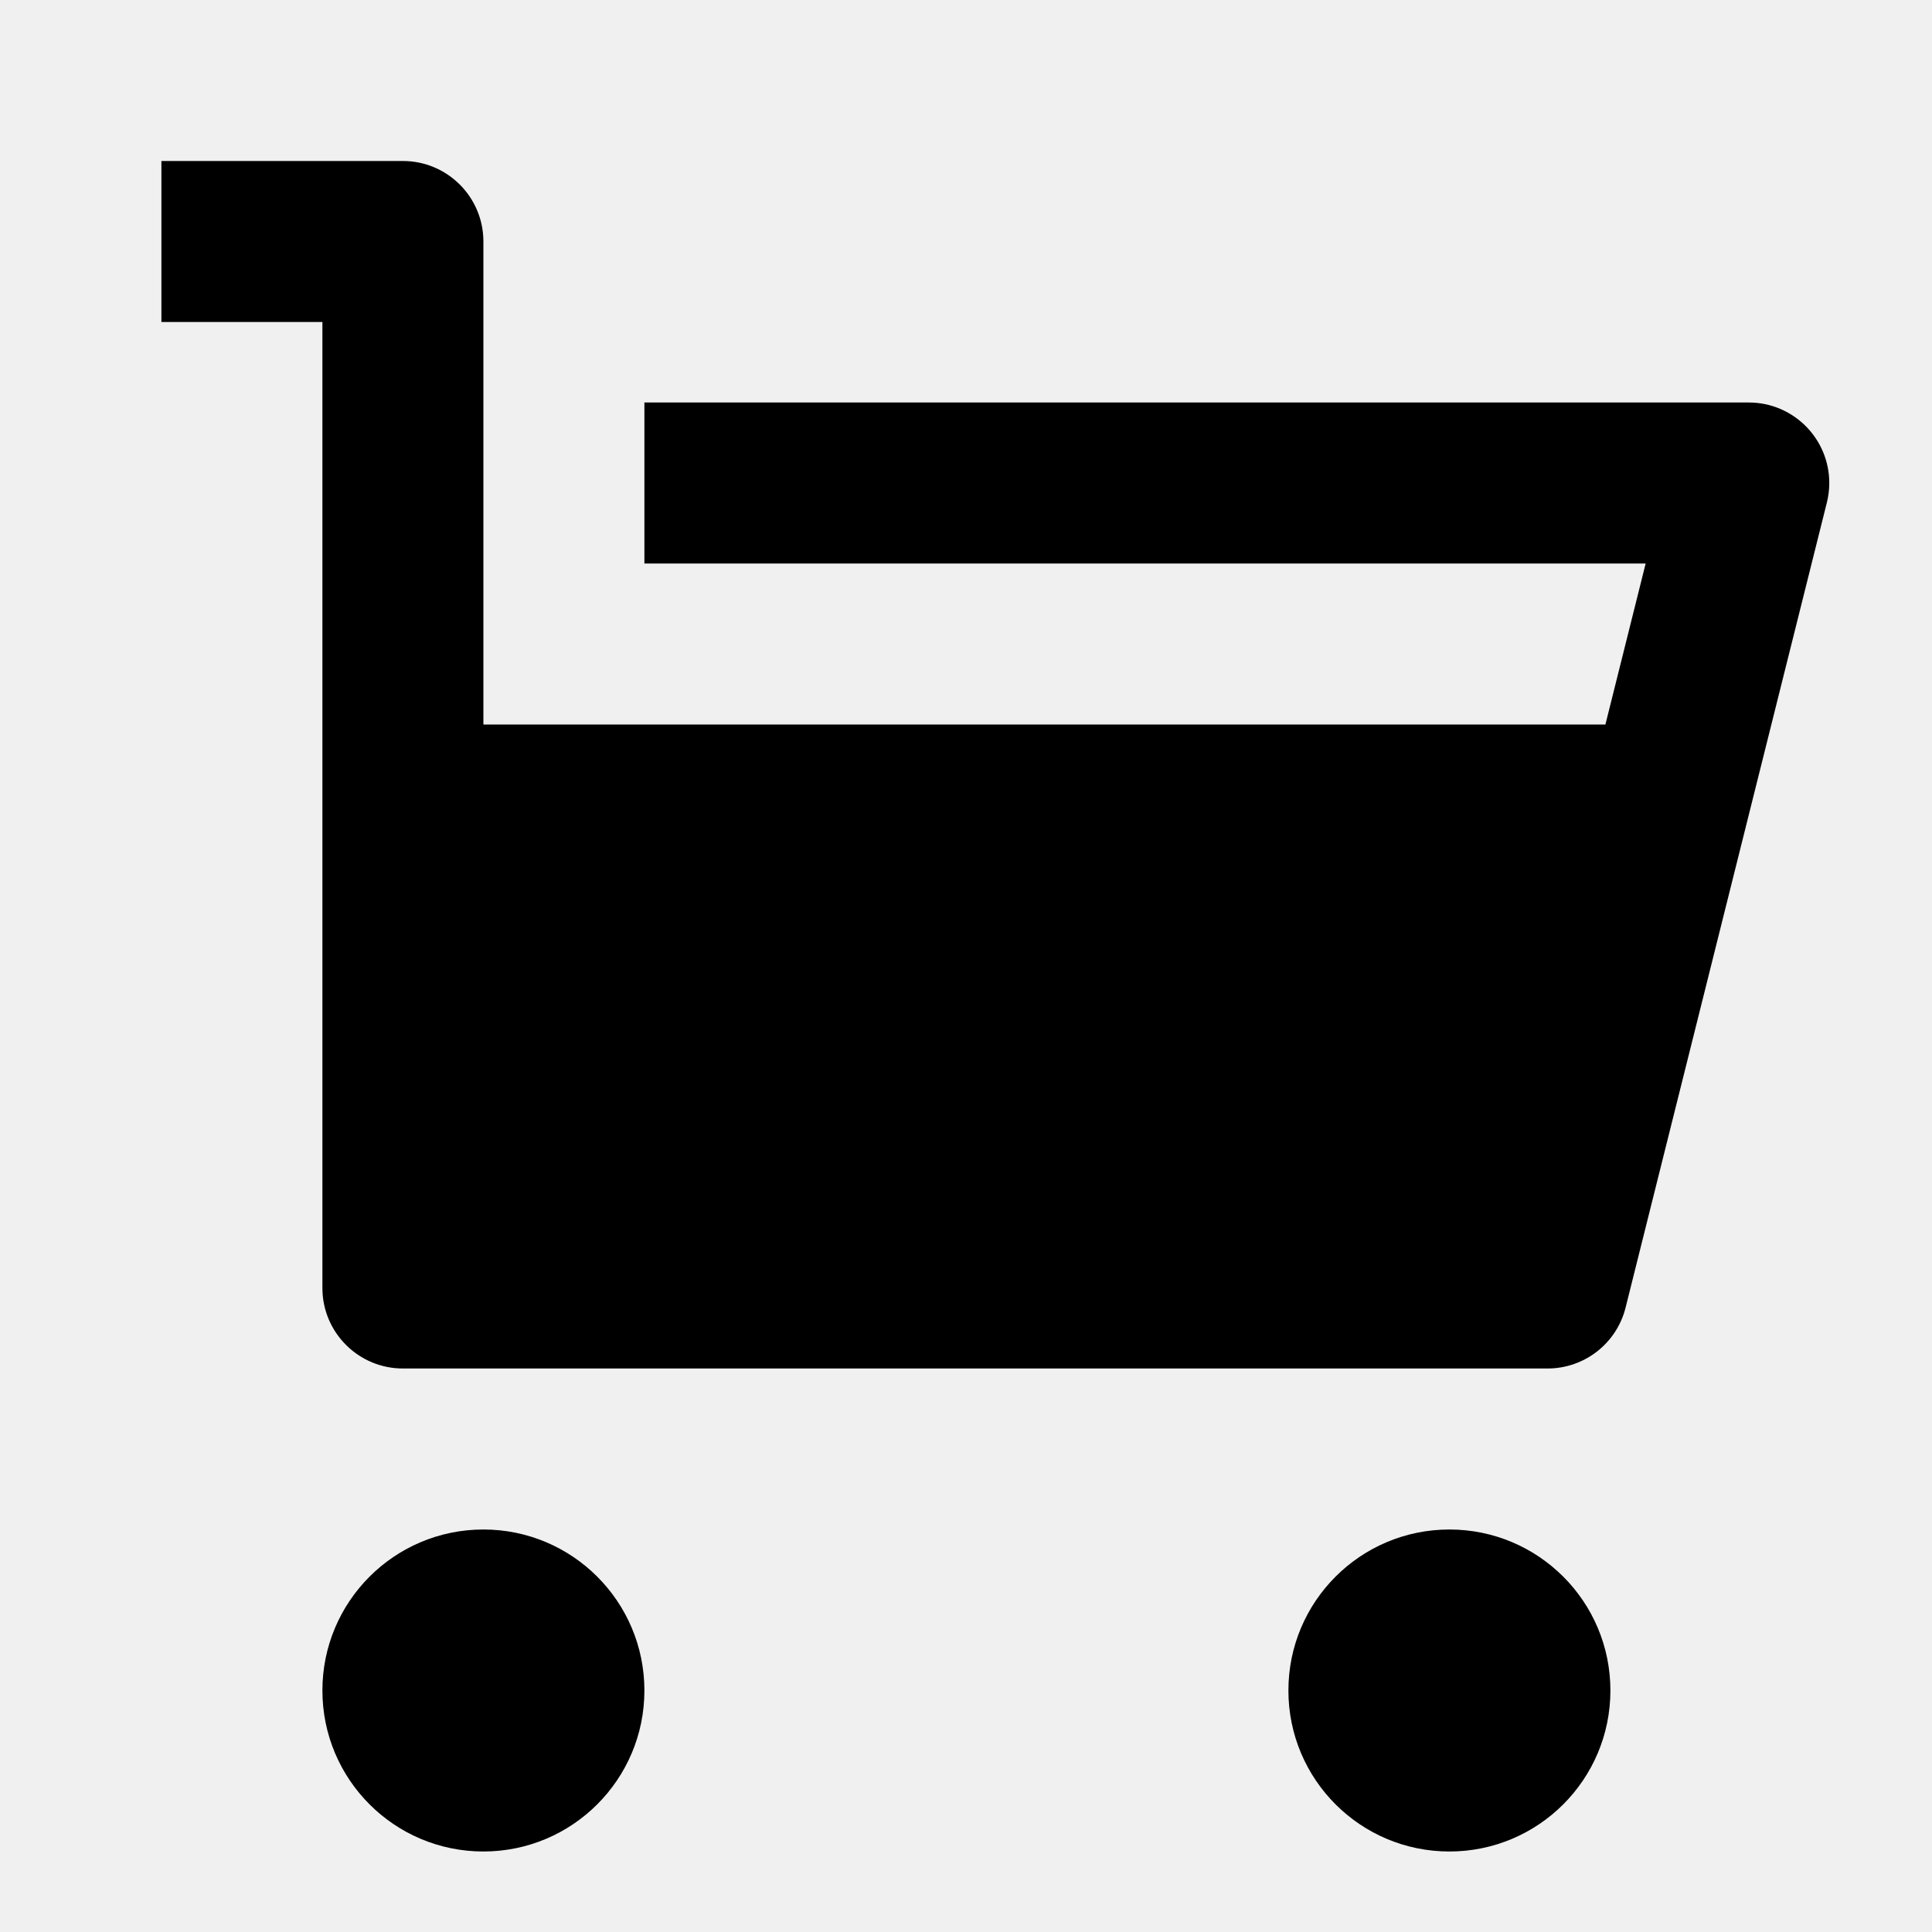
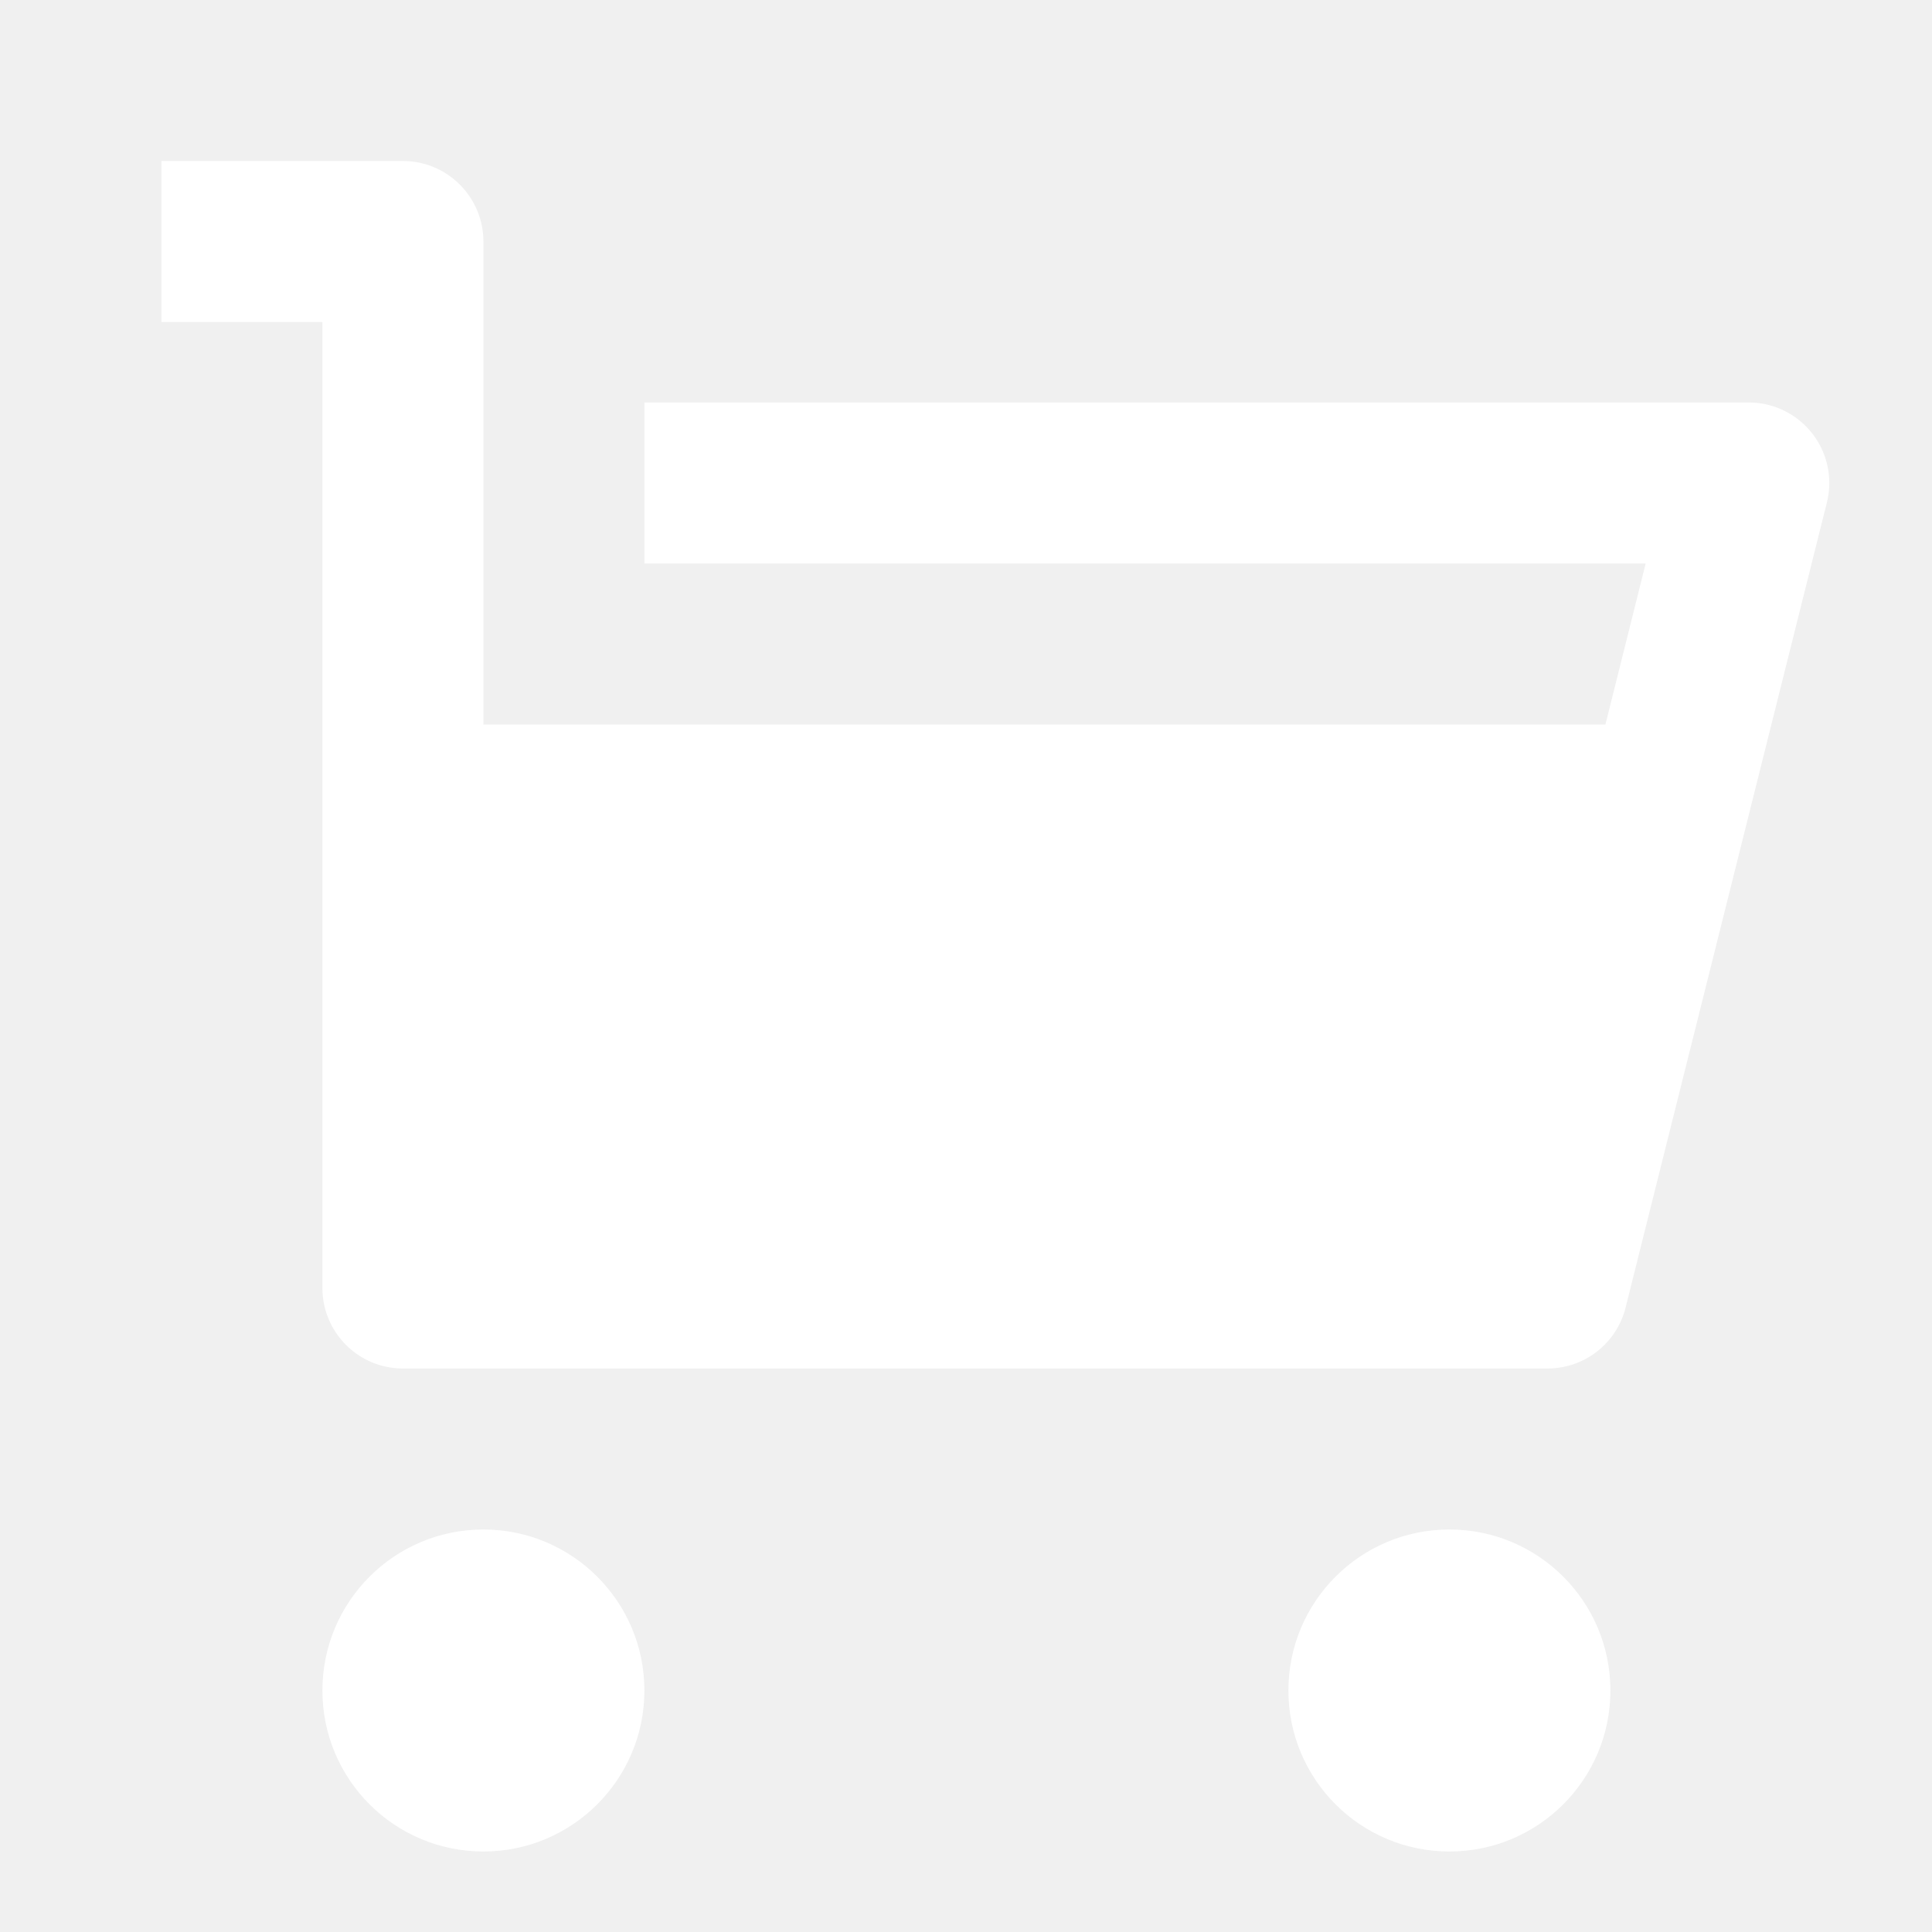
- <svg xmlns="http://www.w3.org/2000/svg" viewBox="0 0 24 24" fill="currentColor">
+ <svg xmlns="http://www.w3.org/2000/svg" viewBox="0 0 24 24" fill="white">
  <path d="M6.005 9H19.943L20.443 7H8.005V5H21.724C22.276 5 22.724 5.448 22.724 6C22.724 6.082 22.714 6.163 22.694 6.243L20.194 16.242C20.083 16.688 19.683 17 19.224 17H5.005C4.453 17 4.005 16.552 4.005 16V4H2.005V2H5.005C5.557 2 6.005 2.448 6.005 3V9ZM6.005 23C4.9 23 4.005 22.105 4.005 21C4.005 19.895 4.9 19 6.005 19C7.109 19 8.005 19.895 8.005 21C8.005 22.105 7.109 23 6.005 23ZM18.005 23C16.9 23 16.005 22.105 16.005 21C16.005 19.895 16.9 19 18.005 19C19.11 19 20.005 19.895 20.005 21C20.005 22.105 19.11 23 18.005 23Z" />
</svg>
